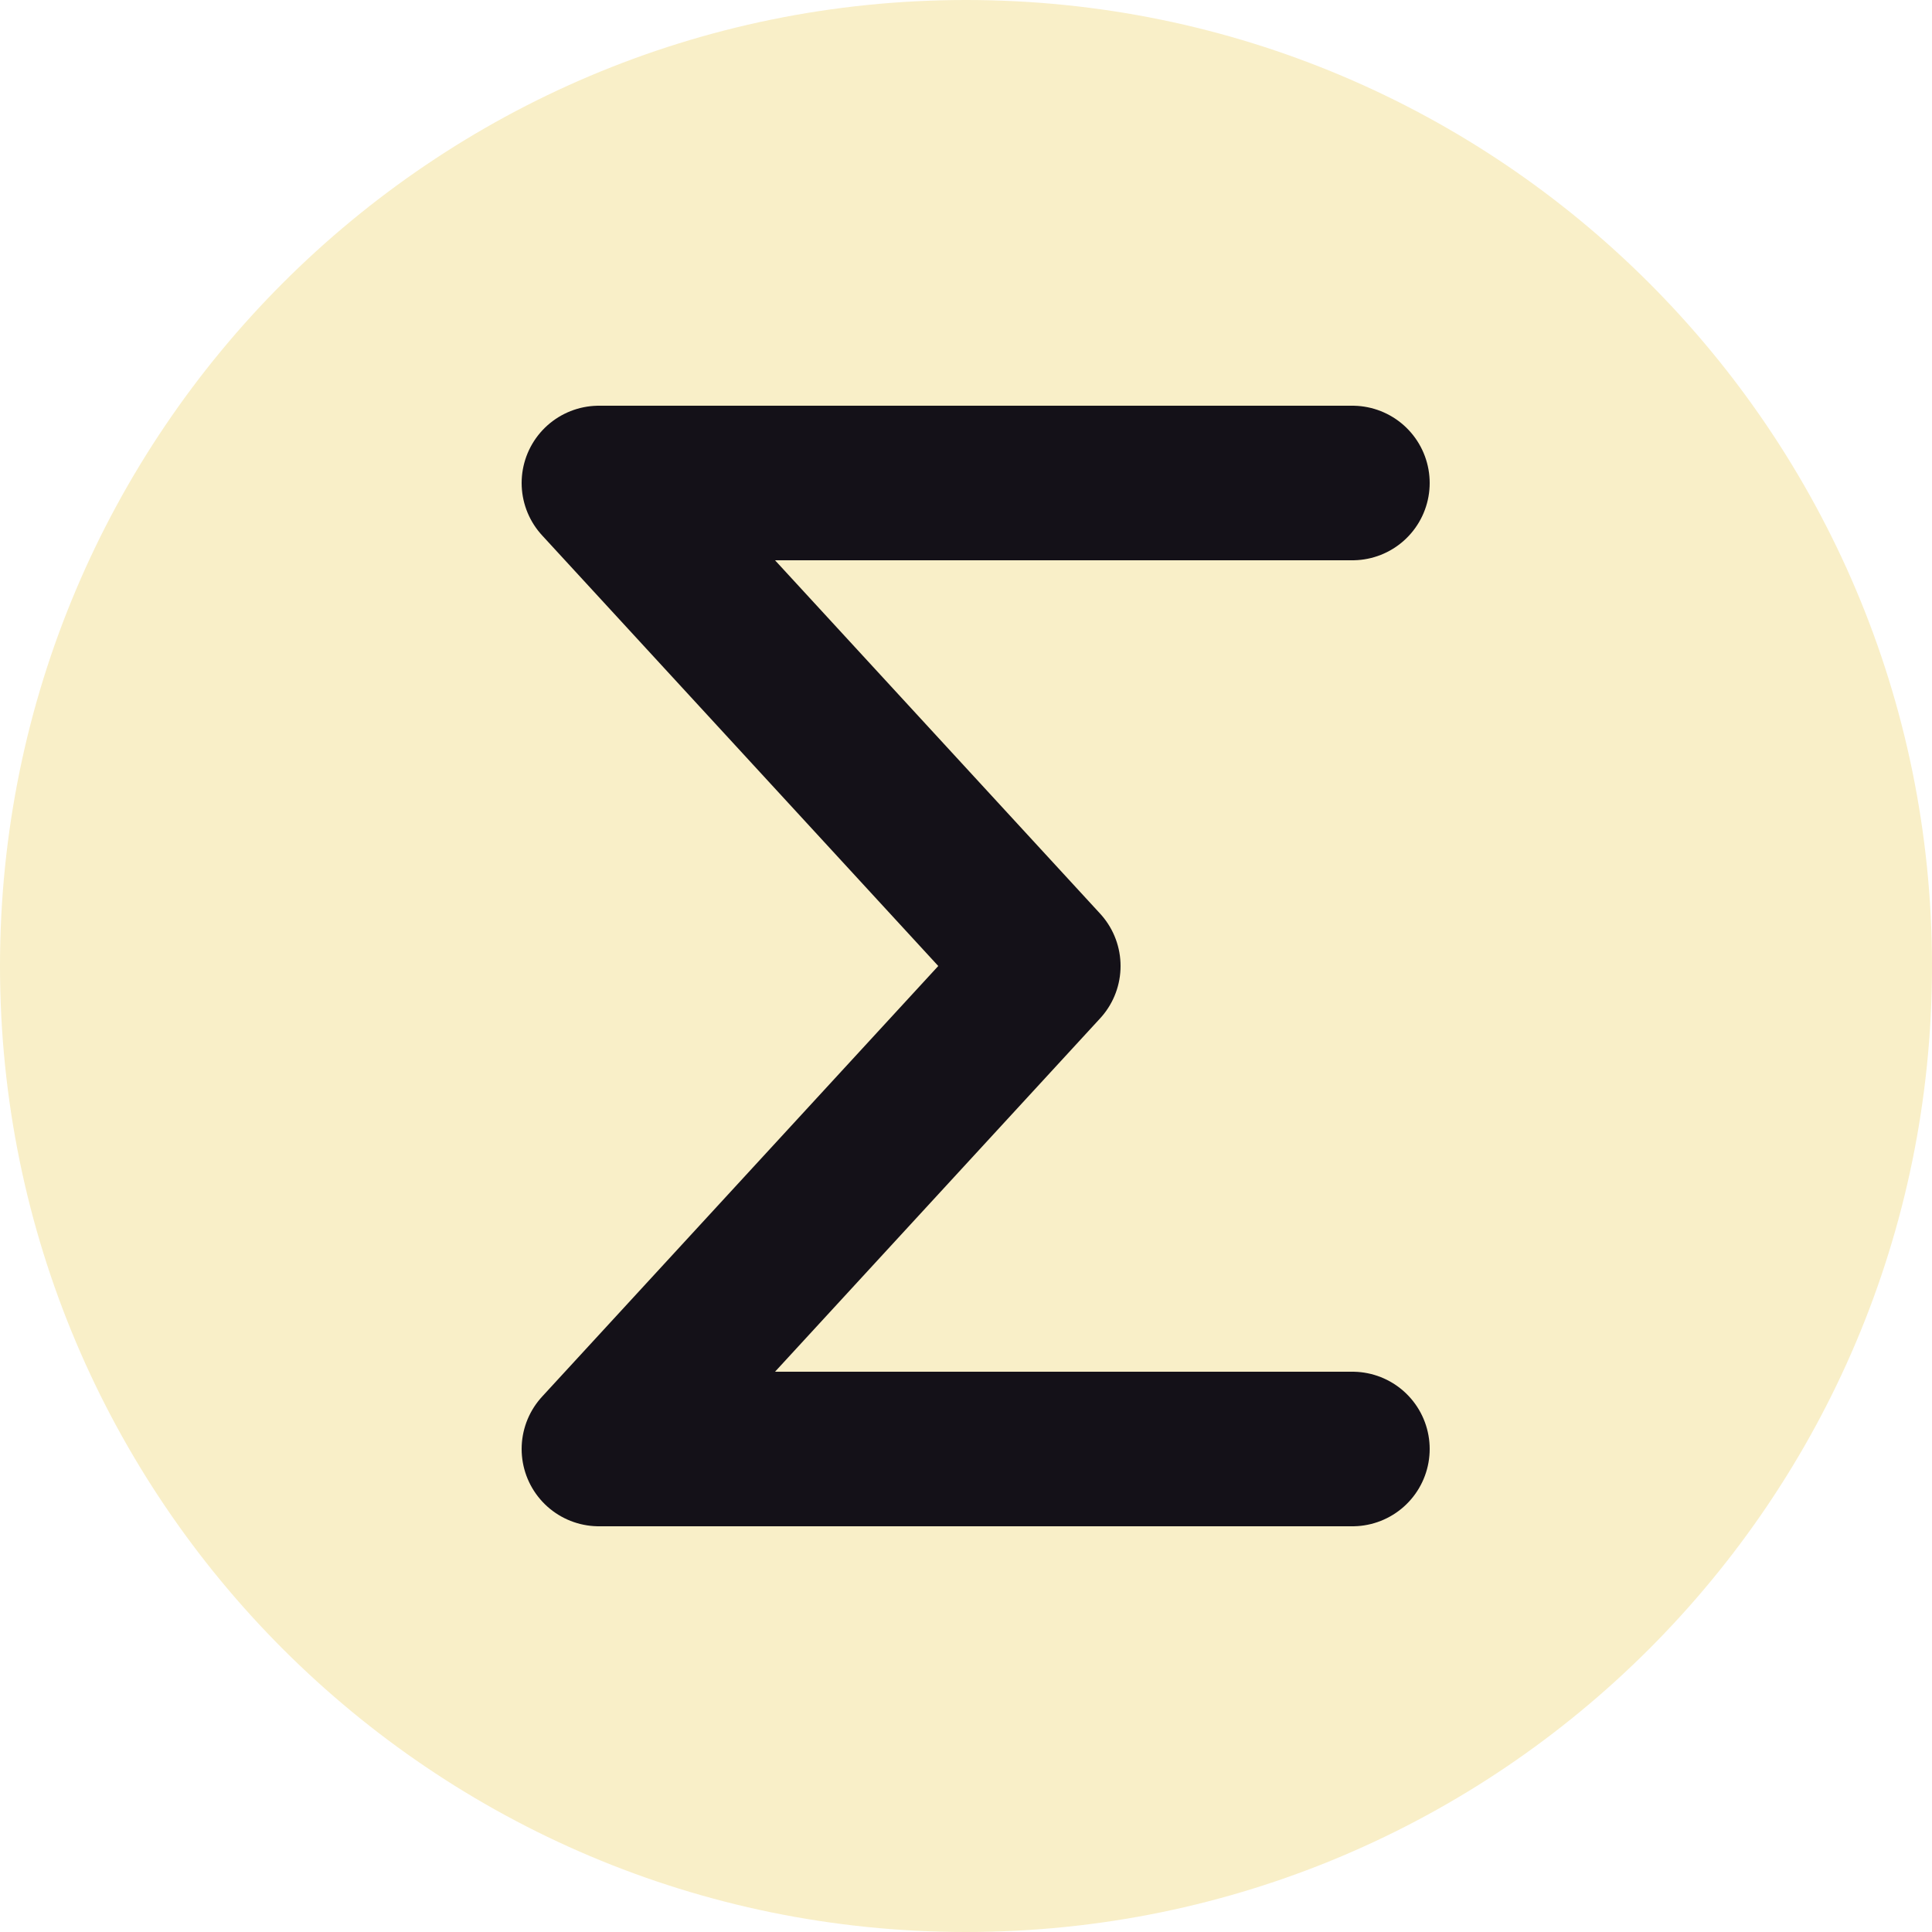
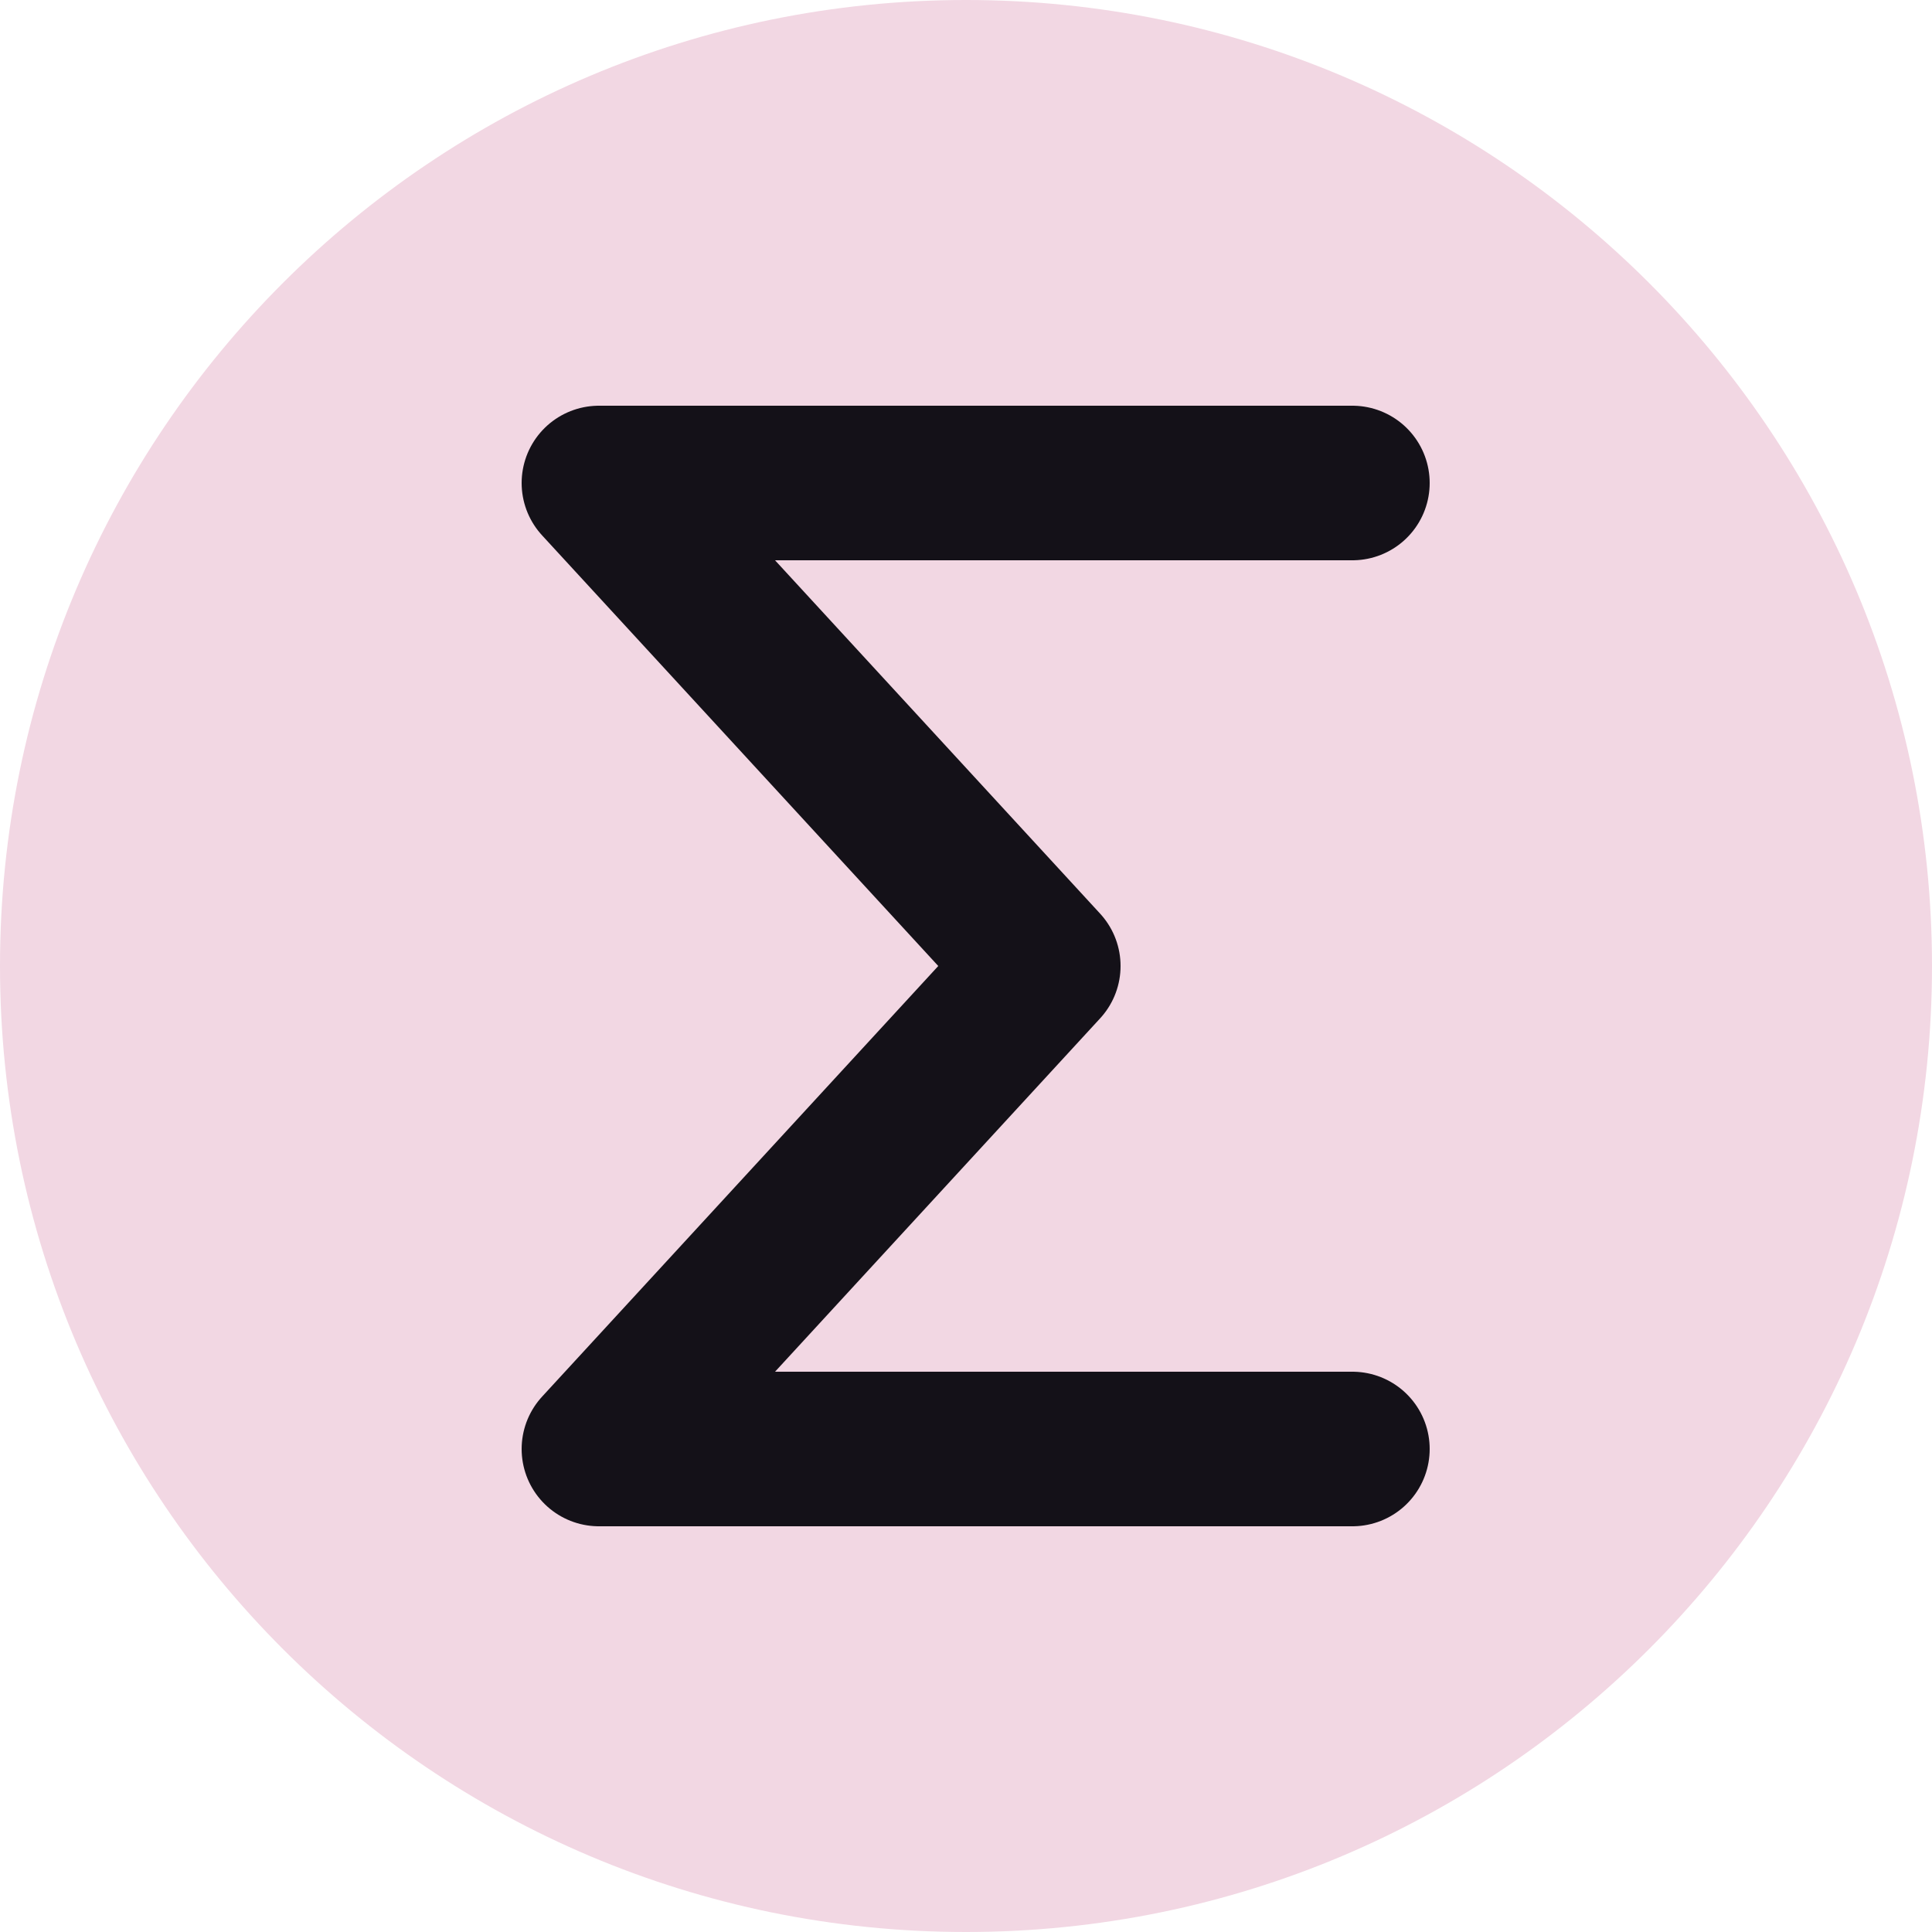
<svg xmlns="http://www.w3.org/2000/svg" viewBox="0 0 100 100">
-   <circle cx="50" cy="50" r="50" fill="#F9EFC8" />
+   <circle cx="50" cy="50" r="50" fill="#F2D7E3" />
  <path d="M70,25 H31 L54,50 L31,75 H70" fill="none" stroke="#141118" stroke-width="8" stroke-linecap="round" stroke-linejoin="round" />
</svg>
